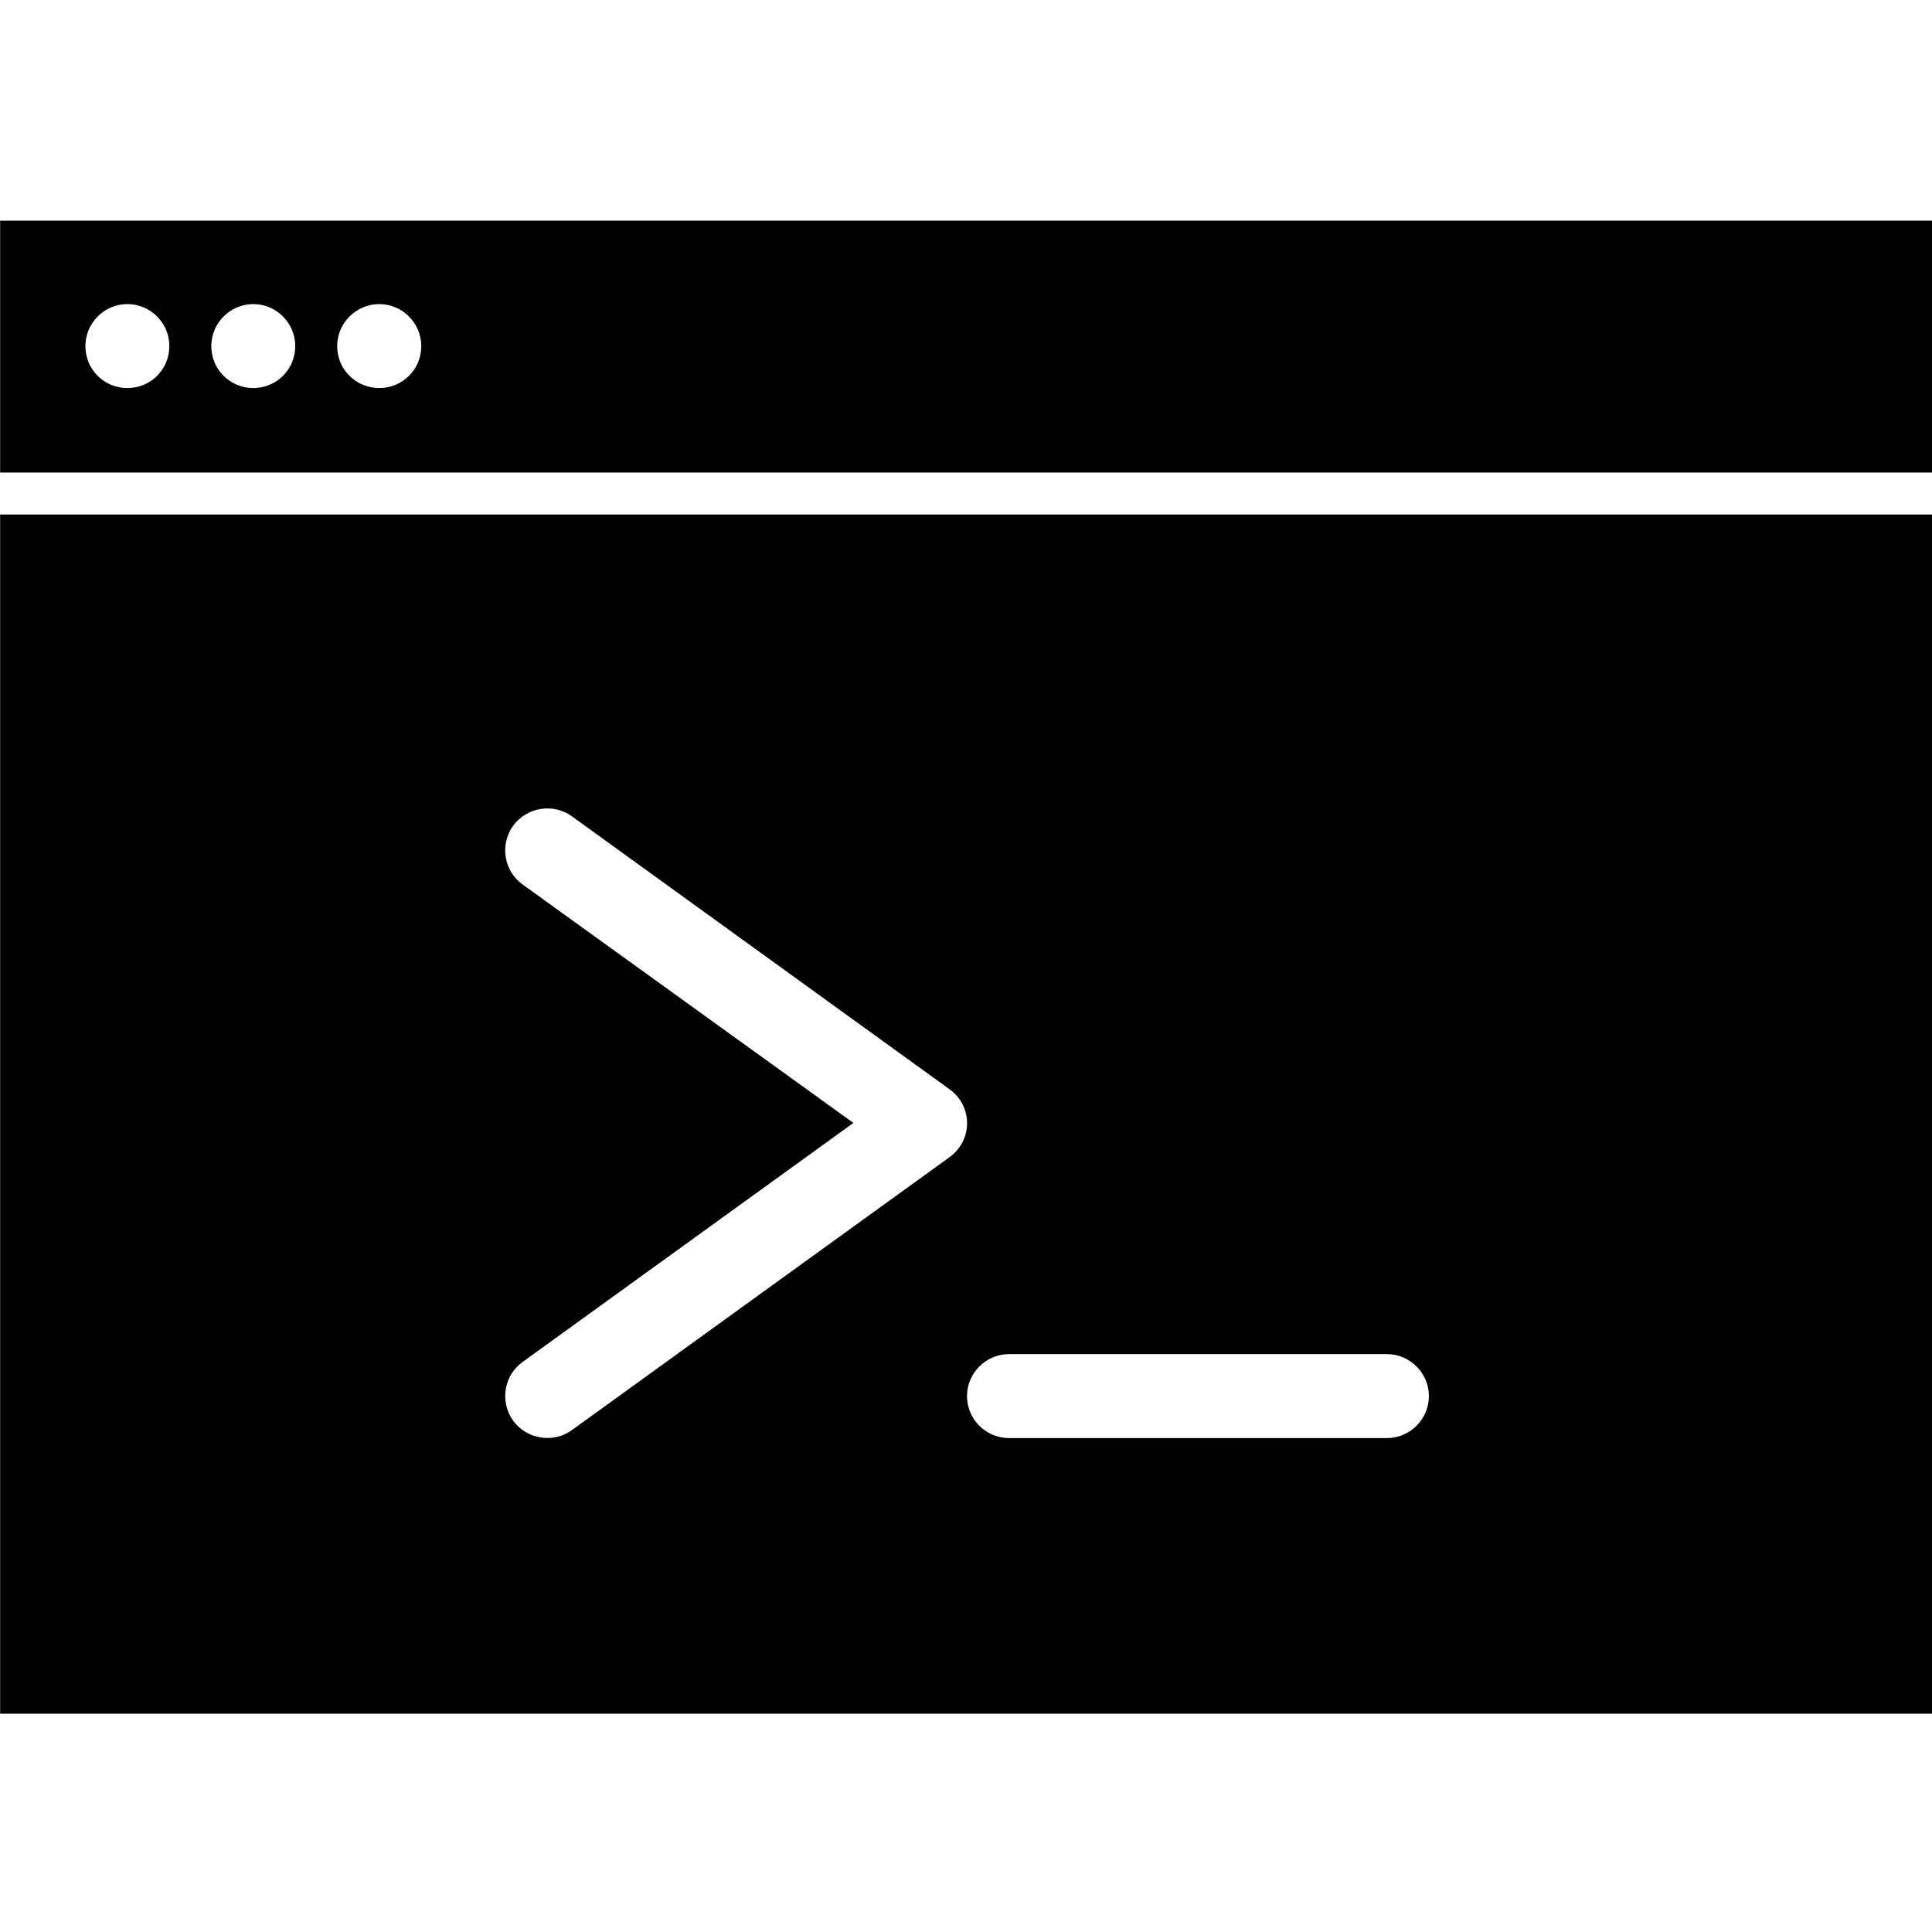
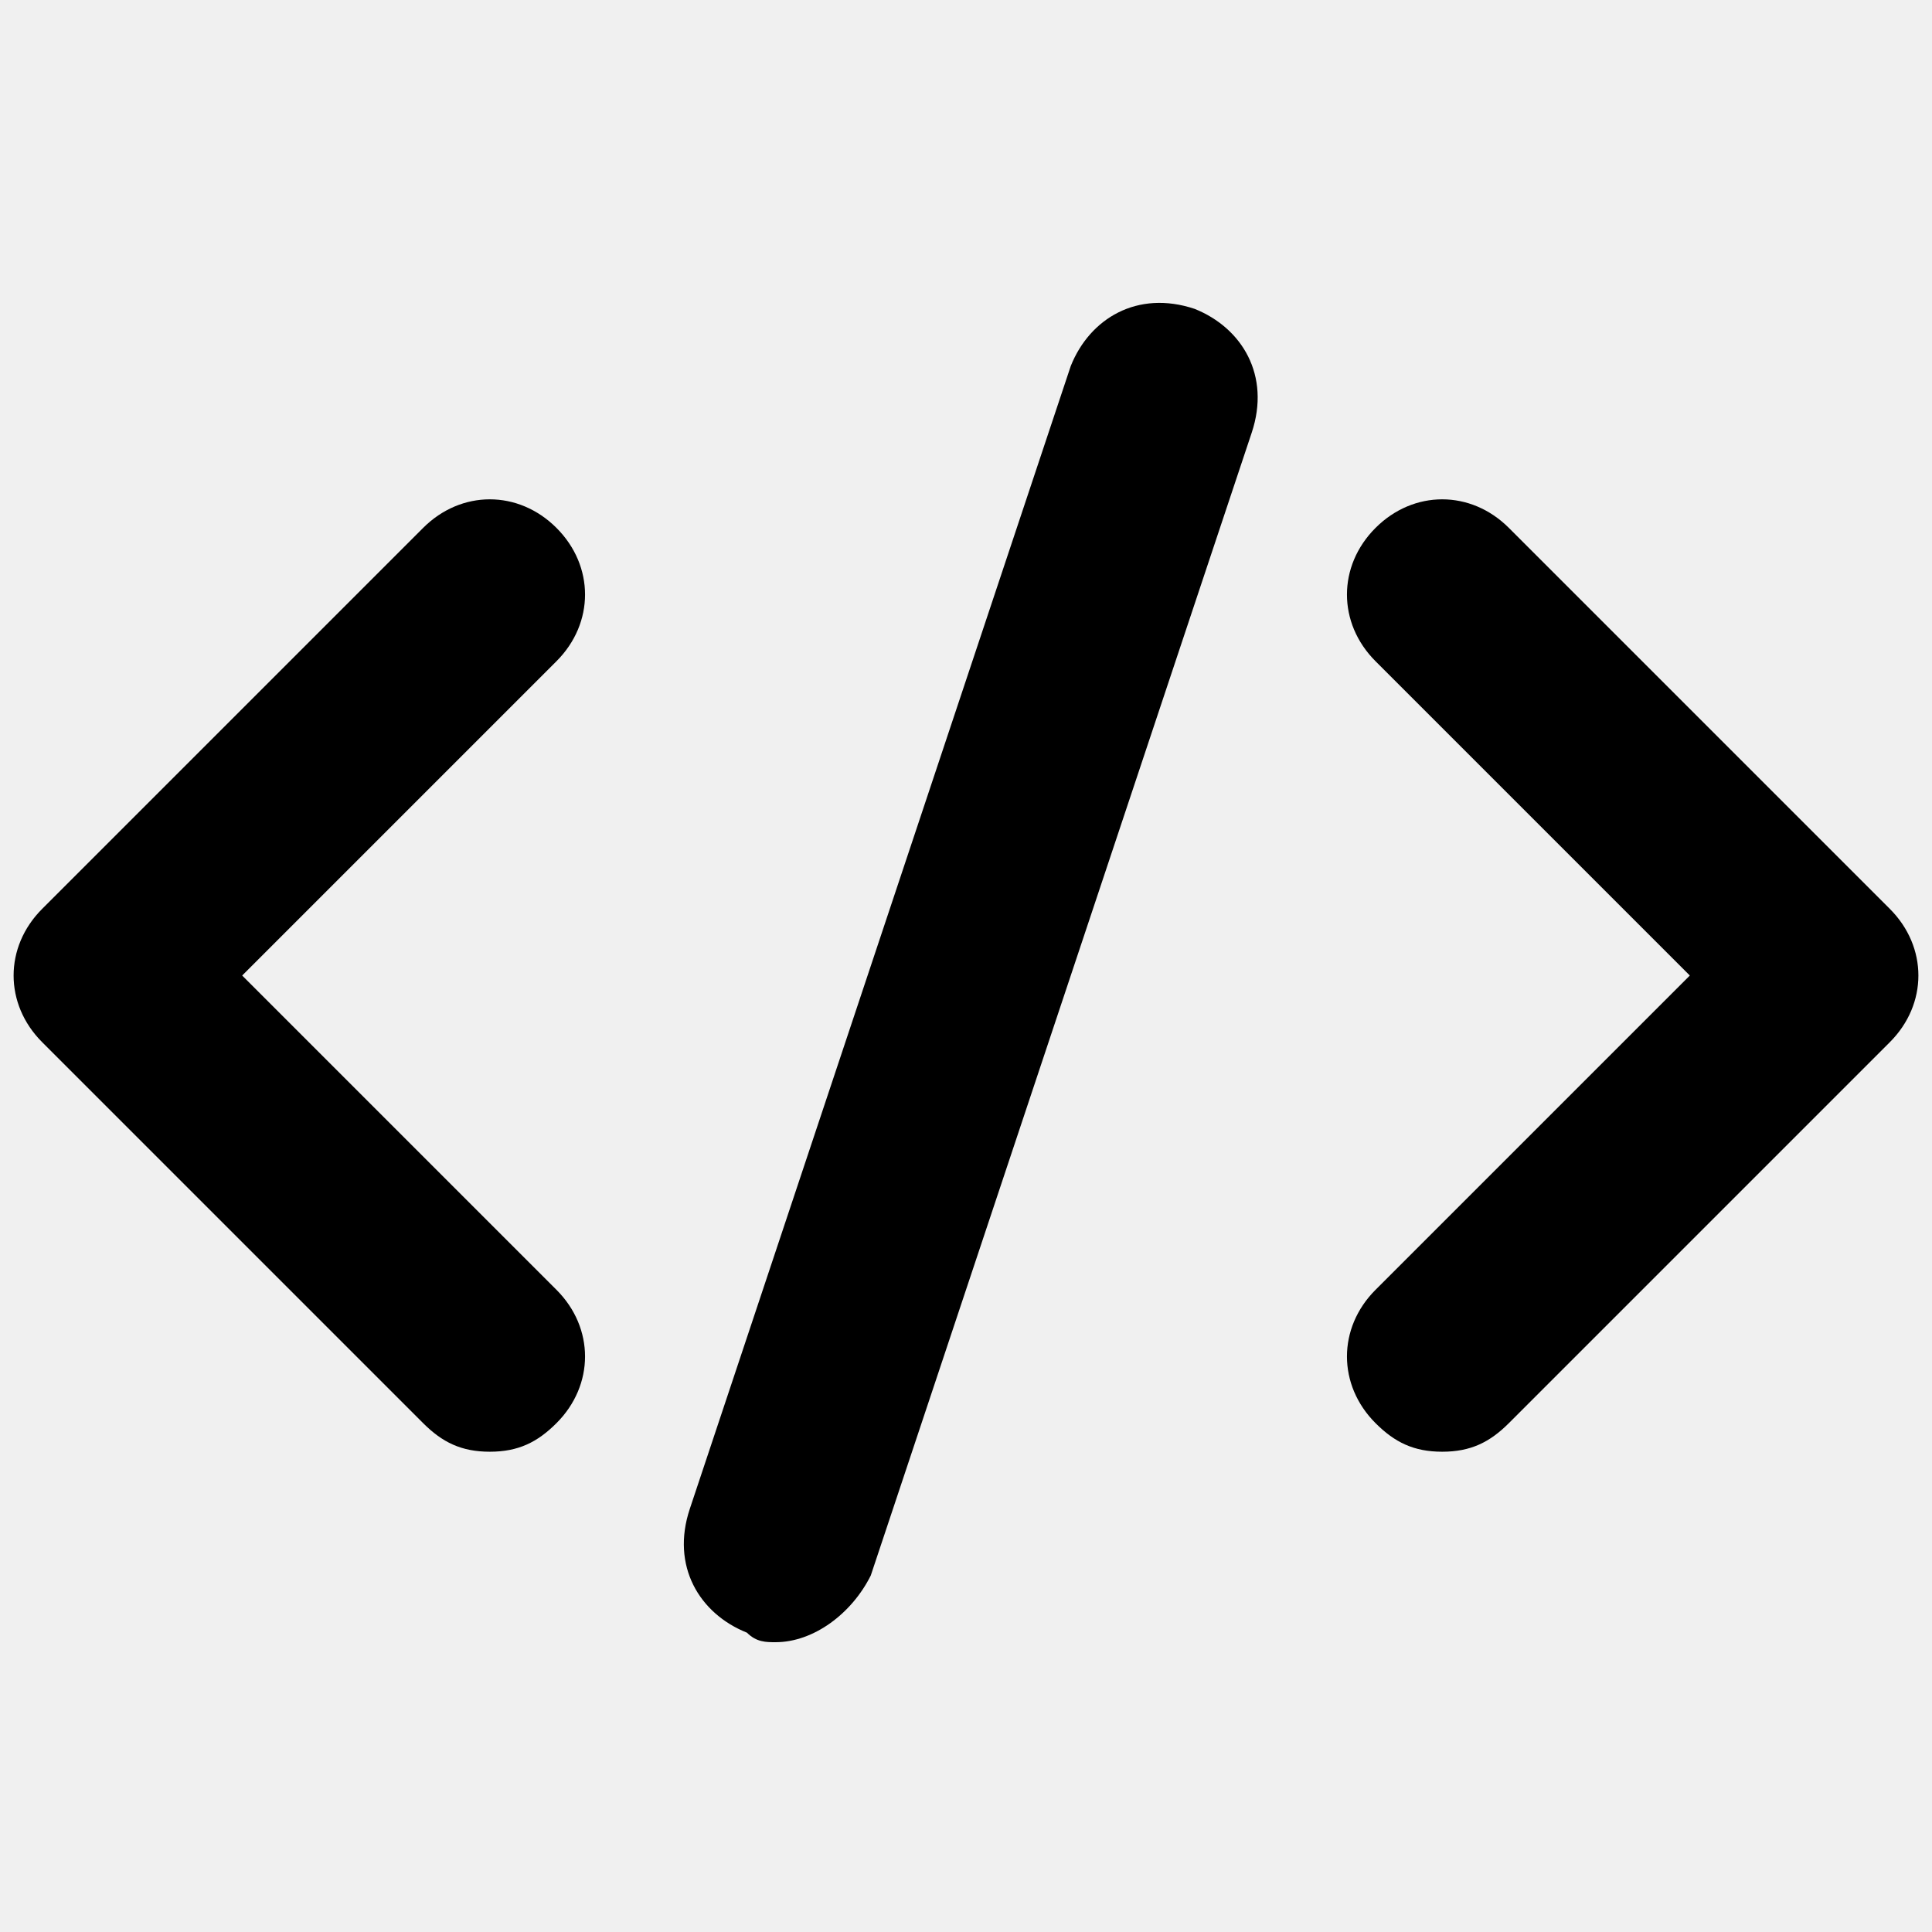
<svg xmlns="http://www.w3.org/2000/svg" width="2000" zoomAndPan="magnify" viewBox="0 0 1500 1500" height="2000" preserveAspectRatio="xMidYMid meet" version="1.0">
-   <defs>
-     <clipPath id="c3d6d1c009">
-       <path d="M 0 171 L 1500 171 L 1500 1330.531 L 0 1330.531 Z M 0 171 " clip-rule="nonzero" />
-     </clipPath>
-   </defs>
-   <rect x="-150" width="1800" fill="#ffffff" y="-150" height="1800" fill-opacity="1" />
-   <rect x="-150" width="1800" fill="#ffffff" y="-150" height="1800" fill-opacity="1" />
-   <g clip-path="url(#c3d6d1c009)">
-     <path fill="#000000" d="M 750.352 1507.637 C 1110.176 1507.637 1402.207 1514.578 1402.207 1523.703 C 1402.207 1532.832 1110.176 1540.23 750.352 1540.23 C 390.527 1540.23 98.496 1532.832 98.496 1523.703 C 98.496 1514.578 390.527 1507.637 750.352 1507.637 Z M 0.098 1344.672 L 0.098 399.48 L 1500.051 399.48 L 1500.051 1344.672 Z M 1109.395 1083.93 C 1109.395 1066.102 1094.762 1051.336 1076.801 1051.336 L 783.367 1051.336 C 765.379 1051.336 750.777 1066.102 750.777 1083.93 C 750.777 1101.758 765.379 1116.523 783.367 1116.523 L 1076.801 1116.523 C 1094.762 1116.523 1109.395 1101.758 1109.395 1083.93 Z M 443.883 1110.426 L 737.316 898.348 C 755.34 885.309 755.34 858.812 737.316 845.773 L 443.883 633.691 C 429.312 623.262 408.941 626.75 398.383 641.09 C 387.855 655.855 391.18 676.293 405.781 686.723 L 662.578 871.848 L 405.781 1057.398 C 391.18 1067.828 387.887 1088.266 398.383 1103.027 C 408.941 1117.402 429.344 1120.855 443.883 1110.426 Z M 0.098 366.887 L 0.098 171.332 L 1500.051 171.332 L 1500.051 366.887 Z M 131.48 268.684 C 131.48 250.855 116.91 236.094 98.887 236.094 C 80.895 236.094 66.293 250.855 66.293 268.684 C 66.293 286.938 80.895 301.277 98.887 301.277 C 116.91 301.277 131.48 286.938 131.48 268.684 Z M 229.227 268.684 C 229.227 250.855 214.656 236.094 196.633 236.094 C 178.676 236.094 164.039 250.855 164.039 268.684 C 164.039 286.938 178.676 301.277 196.633 301.277 C 214.656 301.277 229.227 286.938 229.227 268.684 Z M 327.07 268.684 C 327.07 250.855 312.434 236.094 294.477 236.094 C 276.453 236.094 261.785 250.855 261.785 268.684 C 261.785 286.938 276.418 301.277 294.477 301.277 C 312.434 301.277 327.07 286.938 327.07 268.684 Z M 327.07 268.684 " fill-opacity="1" fill-rule="nonzero" />
-   </g>
+   <path fill="#000000" d="M 380.281 1127.113 C 358.098 1127.113 343.309 1119.719 328.52 1104.93 L 32.746 809.156 C 3.168 779.578 3.168 735.211 32.746 705.633 L 328.52 409.859 C 358.098 380.281 402.465 380.281 432.043 409.859 C 461.621 439.438 461.621 483.805 432.043 513.379 L 188.027 757.395 L 432.043 1001.41 C 461.621 1030.984 461.621 1075.352 432.043 1104.93 C 417.254 1119.719 402.465 1127.113 380.281 1127.113 Z M 380.281 1127.113 " fill-opacity="1" fill-rule="nonzero" />
+   <path fill="#000000" d="M 1119.719 1127.113 C 1097.535 1127.113 1082.746 1119.719 1067.957 1104.93 C 1038.379 1075.352 1038.379 1030.984 1067.957 1001.41 L 1311.973 757.395 L 1067.957 513.379 C 1038.379 483.805 1038.379 439.438 1067.957 409.859 C 1097.535 380.281 1141.902 380.281 1171.48 409.859 L 1467.254 705.633 C 1496.832 735.211 1496.832 779.578 1467.254 809.156 L 1171.48 1104.93 C 1156.691 1119.719 1141.902 1127.113 1119.719 1127.113 Z M 1119.719 1127.113 " fill-opacity="1" fill-rule="nonzero" />
+   <path fill="#000000" d="M 602.113 1275 C 594.719 1275 587.324 1275 579.93 1267.605 C 542.957 1252.816 520.773 1215.844 535.562 1171.48 L 831.34 284.156 C 846.125 247.184 883.098 225 927.465 239.789 C 964.438 254.578 986.621 291.551 971.832 335.914 L 676.055 1223.238 C 661.266 1252.816 631.691 1275 602.113 1275 Z M 602.113 1275 " fill-opacity="1" fill-rule="nonzero" />
</svg>
